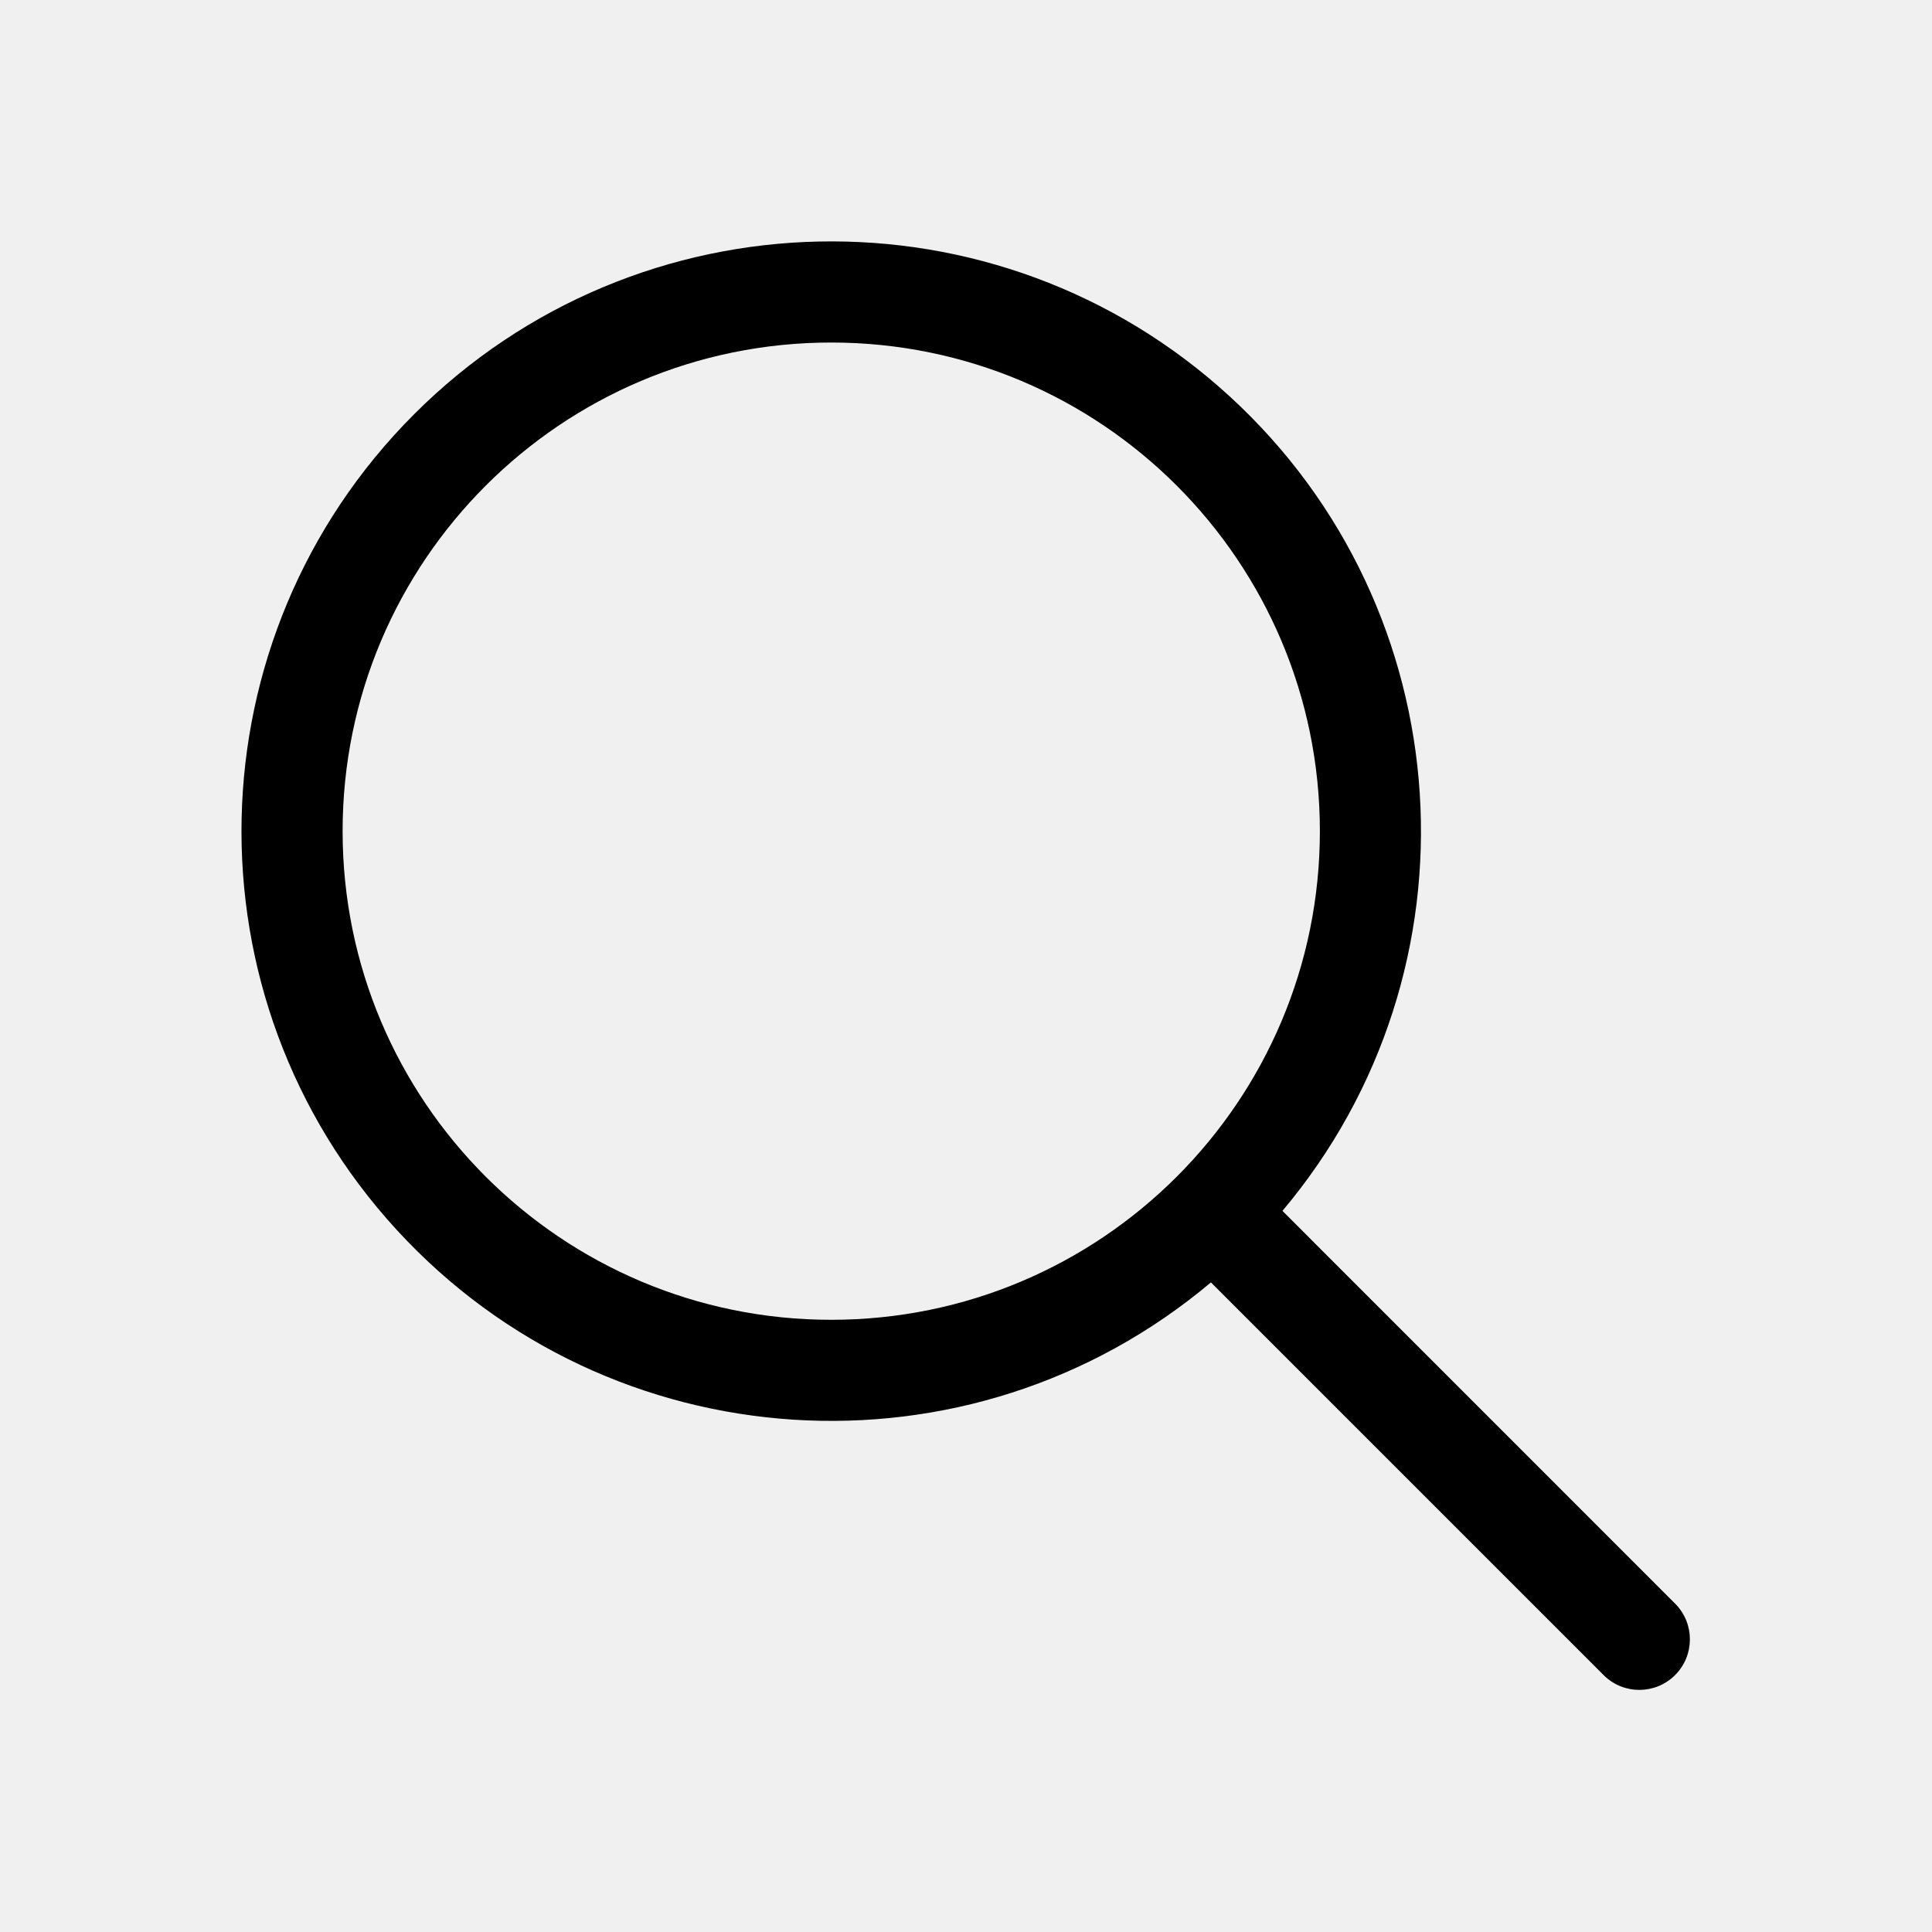
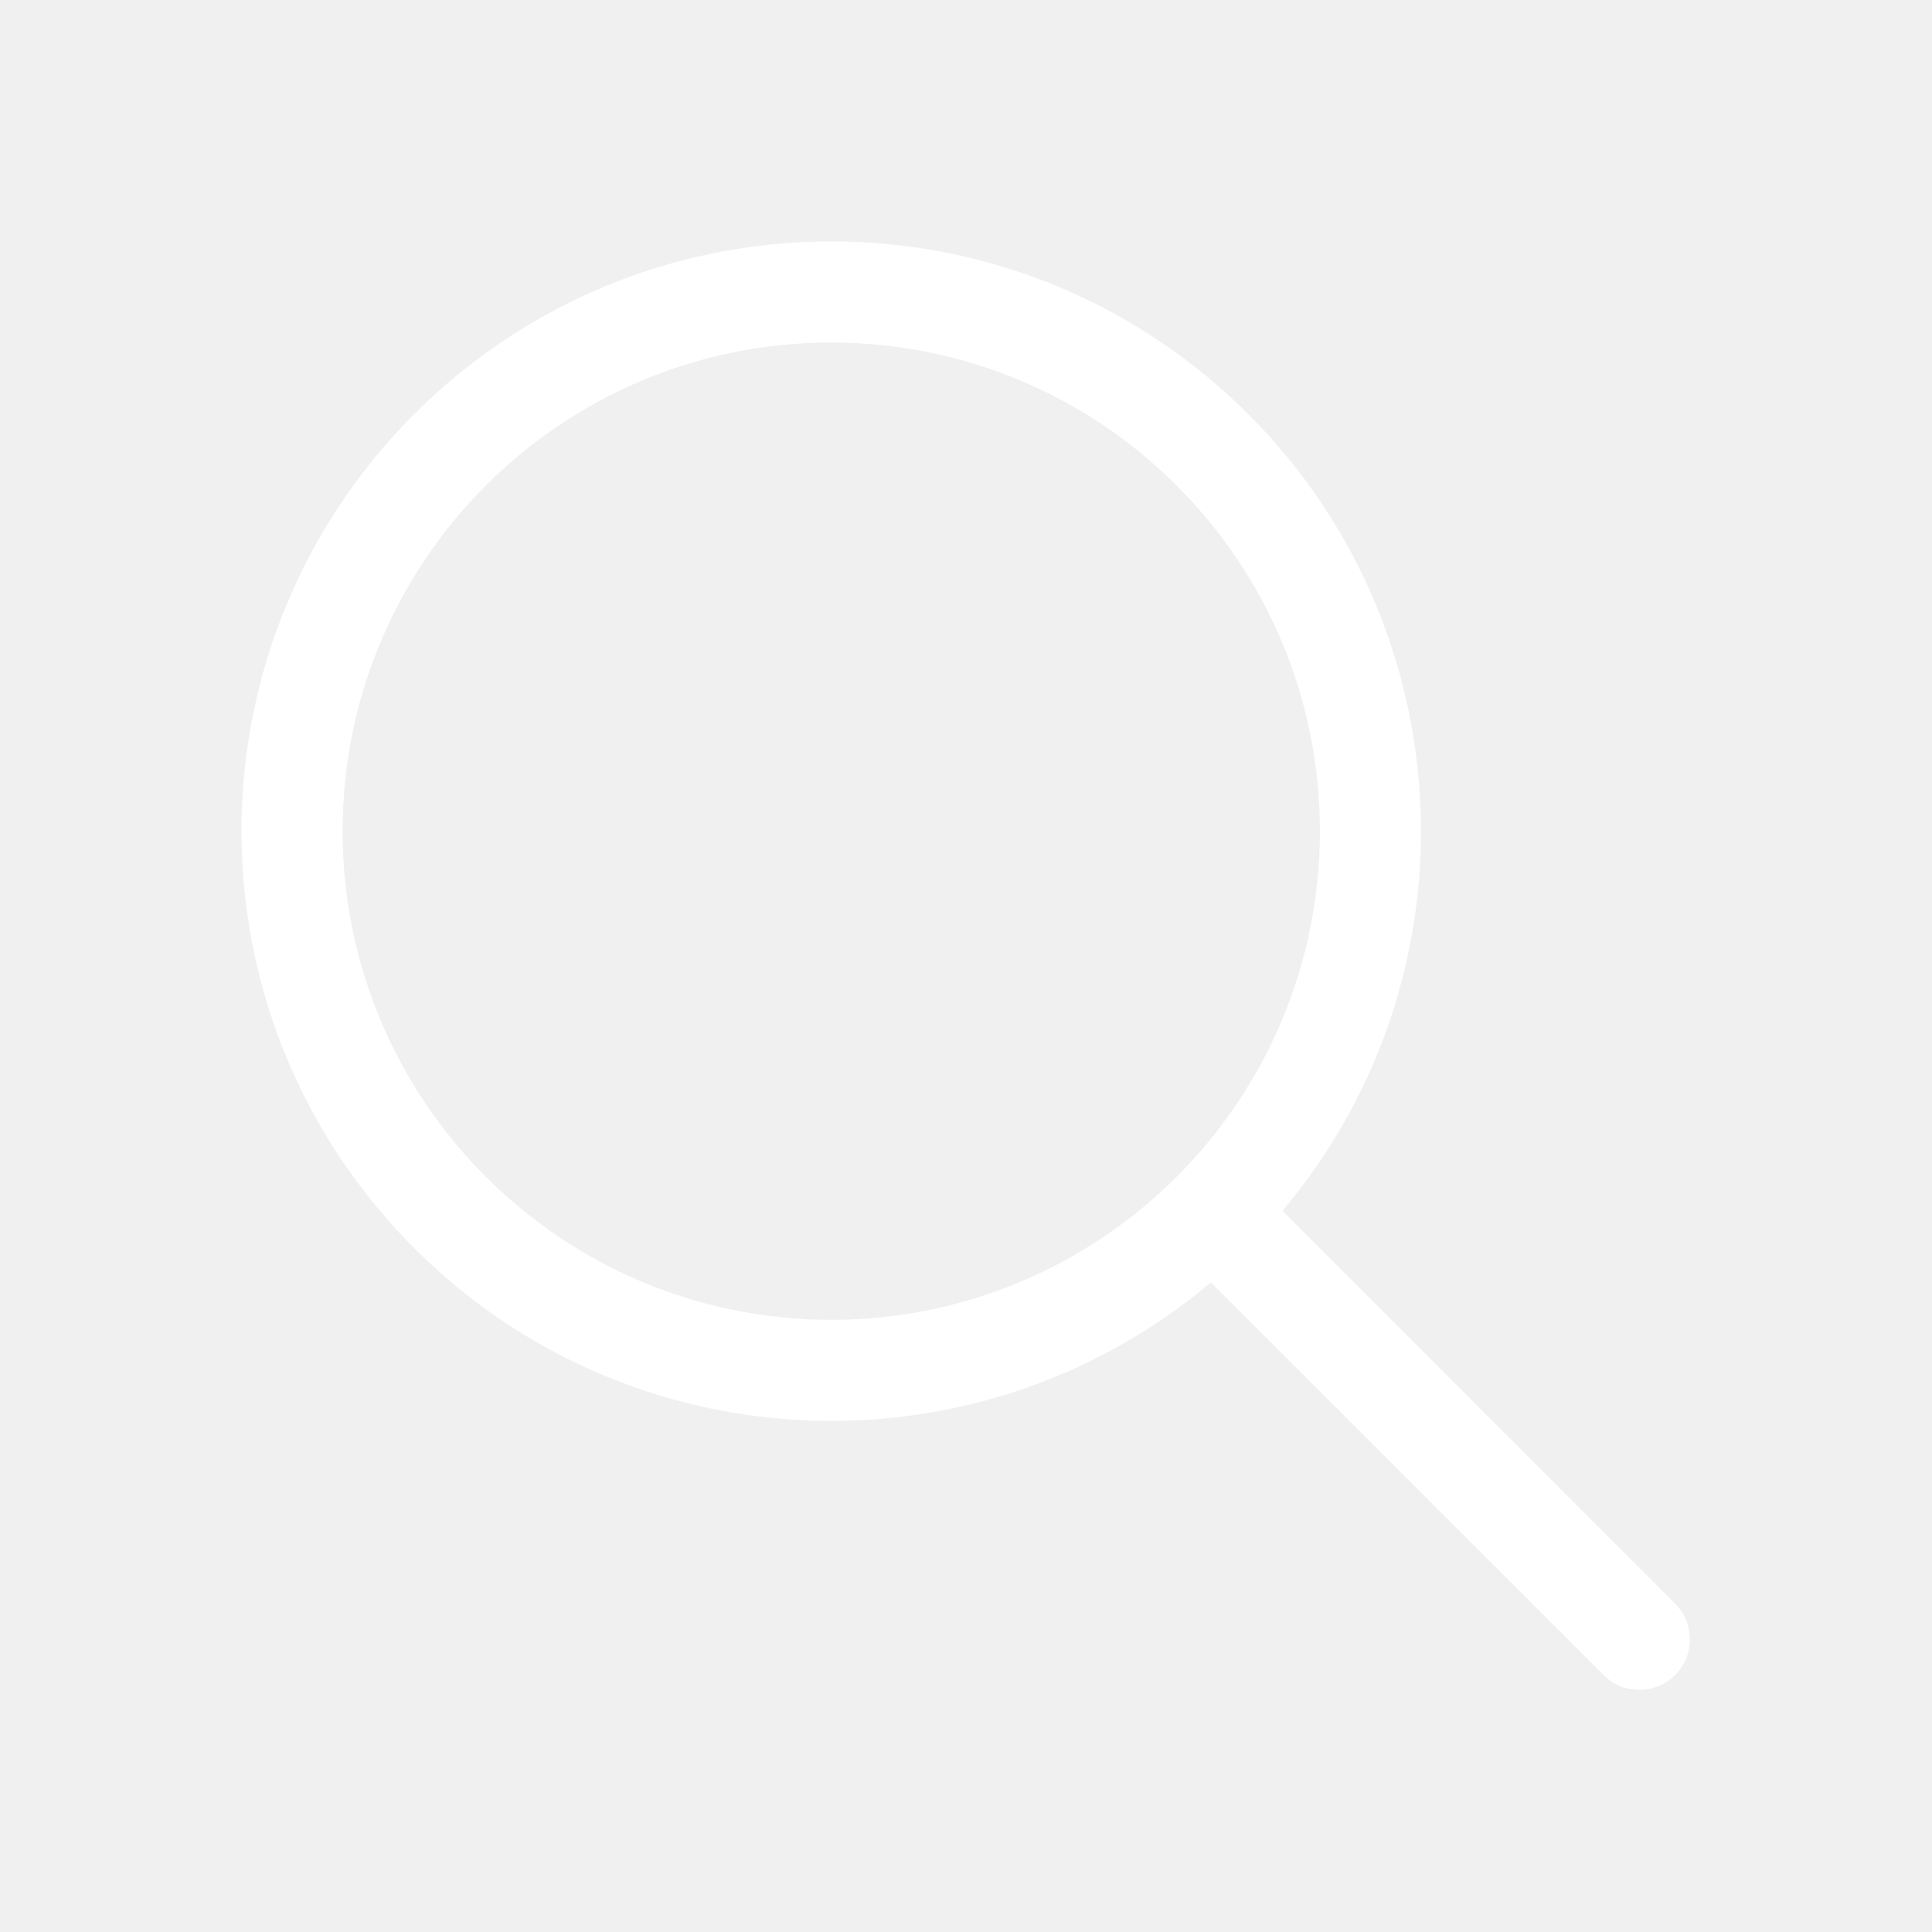
- <svg xmlns="http://www.w3.org/2000/svg" viewBox="0 0 24 24" class="svg-square" aria-hidden="true">
+ <svg xmlns="http://www.w3.org/2000/svg" viewBox="0 0 24 24" class="svg-square" aria-hidden="true" fill="#FFF">
  <path d="M15.043 15.93a7.326 7.326 0 1 1 .888-.888l4.885 4.886a.628.628 0 0 1-.888.888l-4.885-4.885zm-4.717.465a6.07 6.07 0 1 0 0-12.14 6.07 6.07 0 0 0 0 12.14z" />
</svg>
